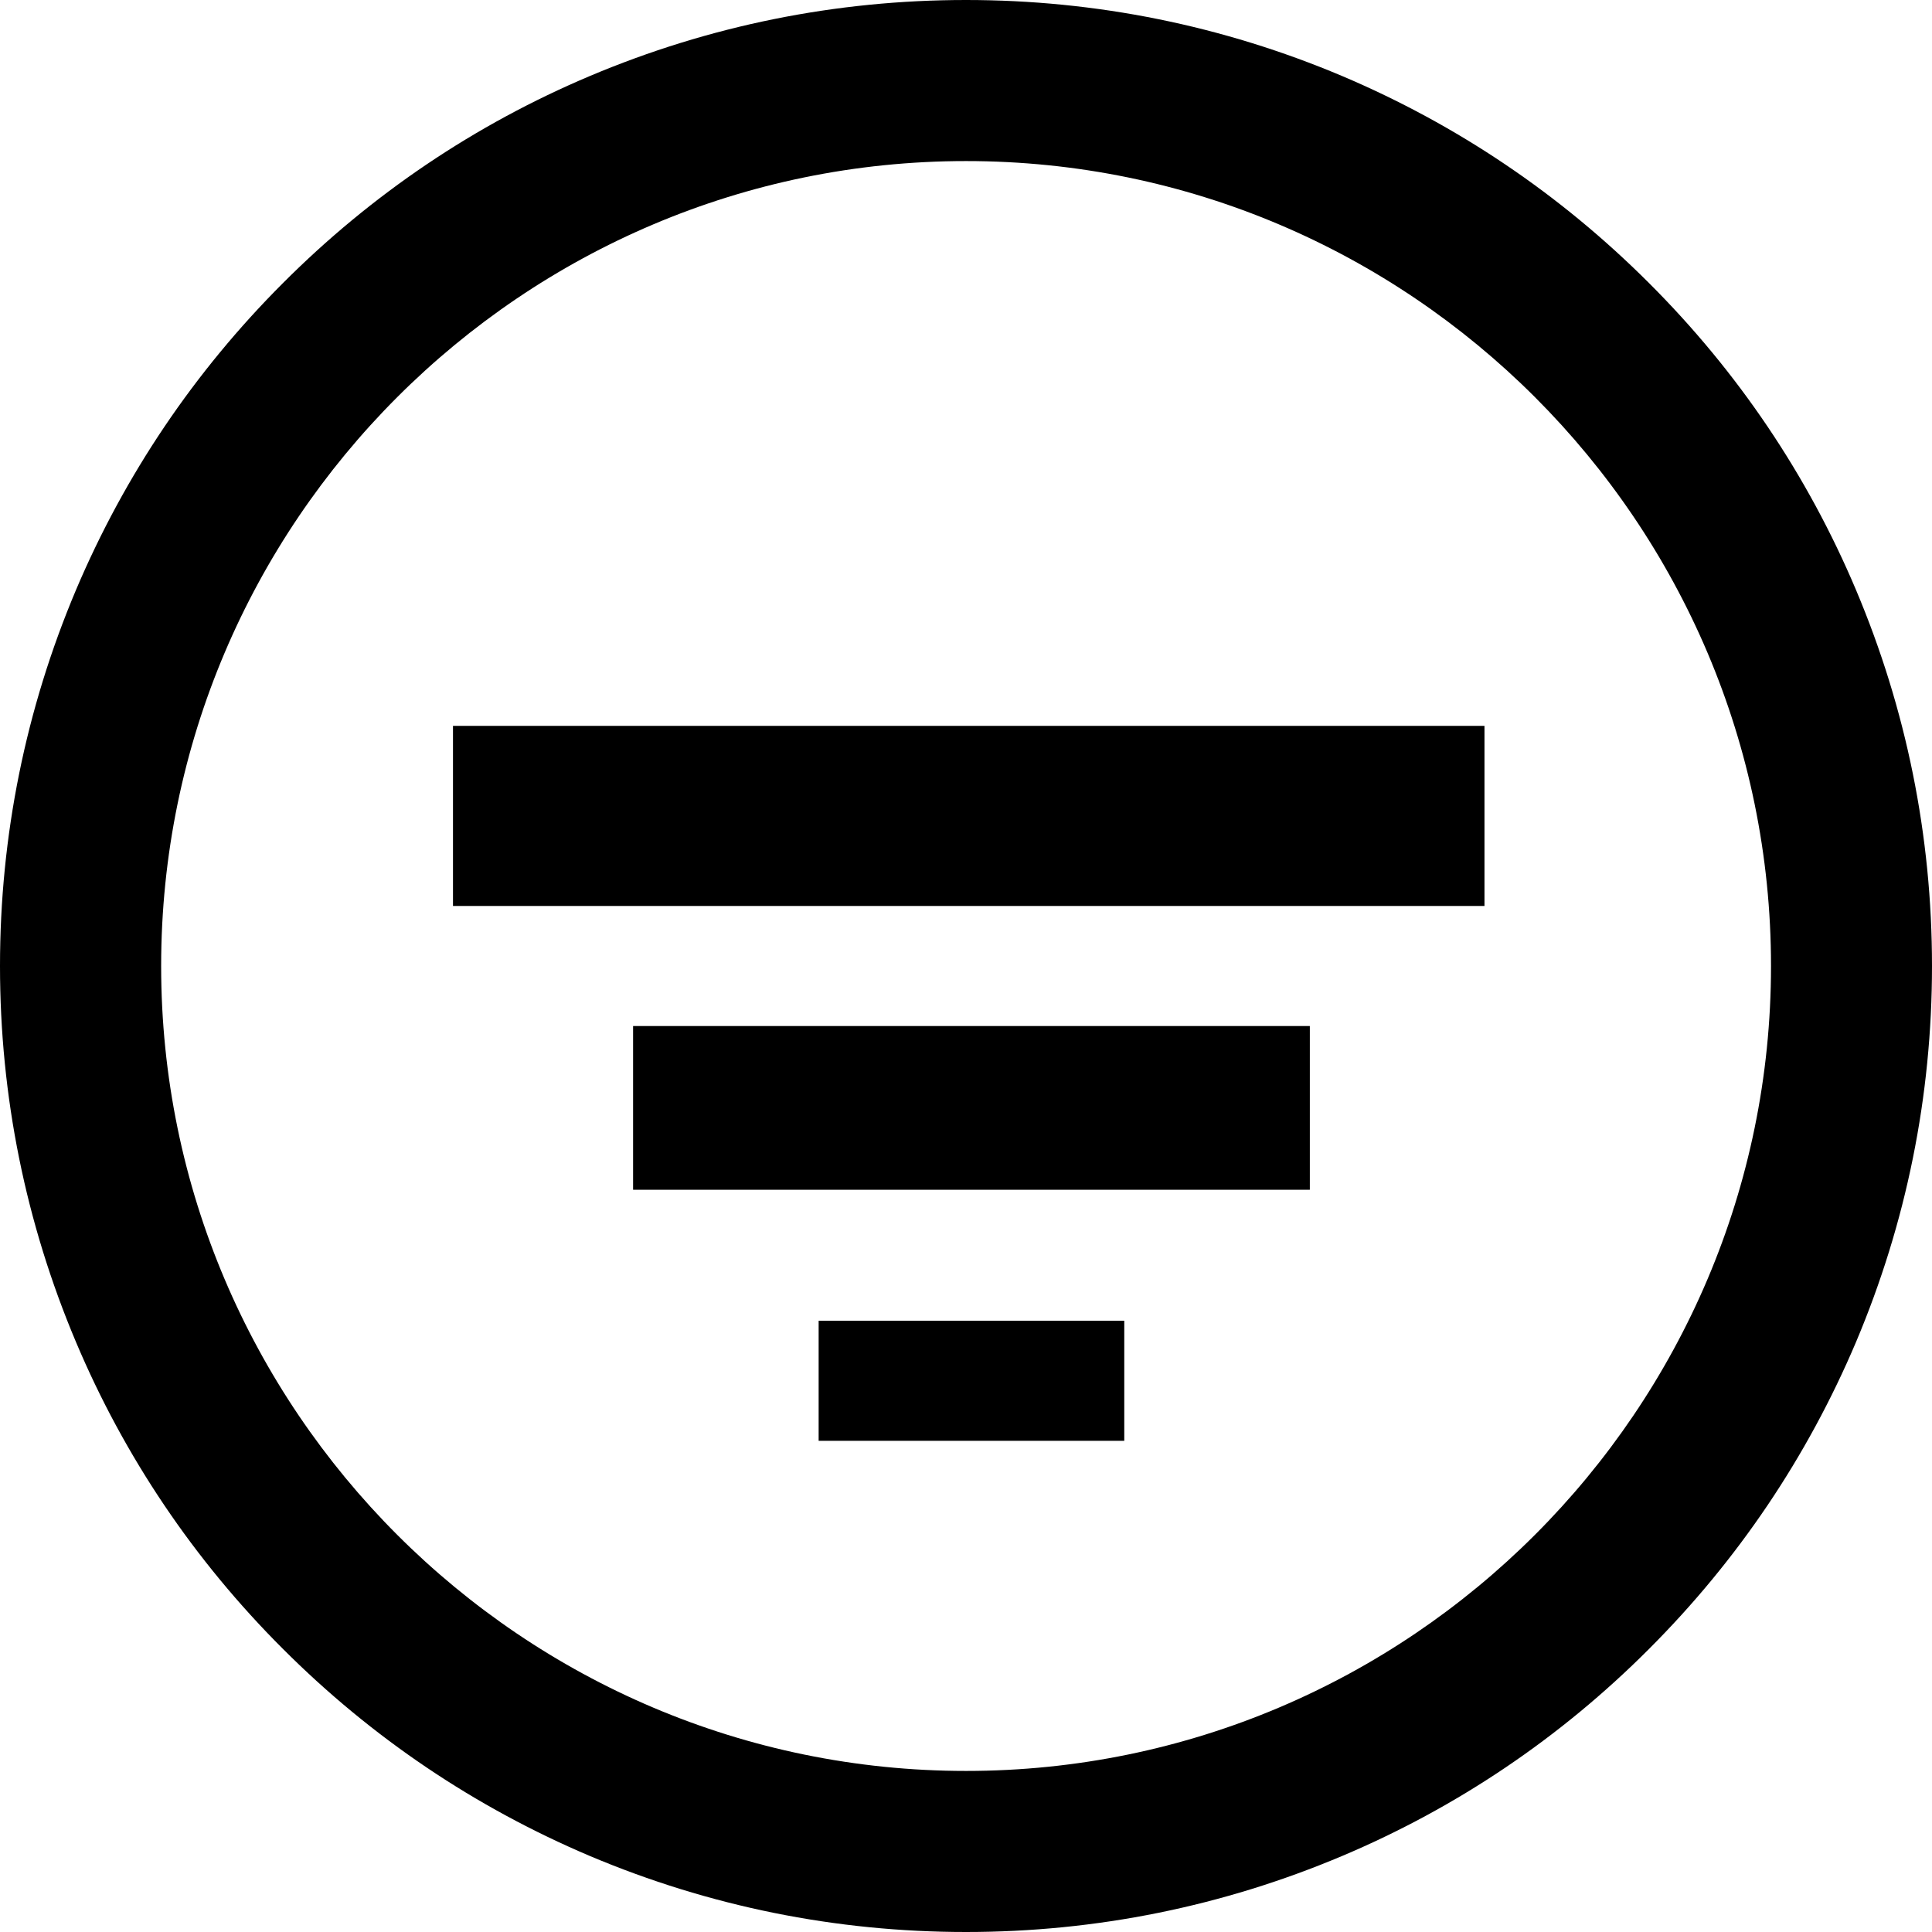
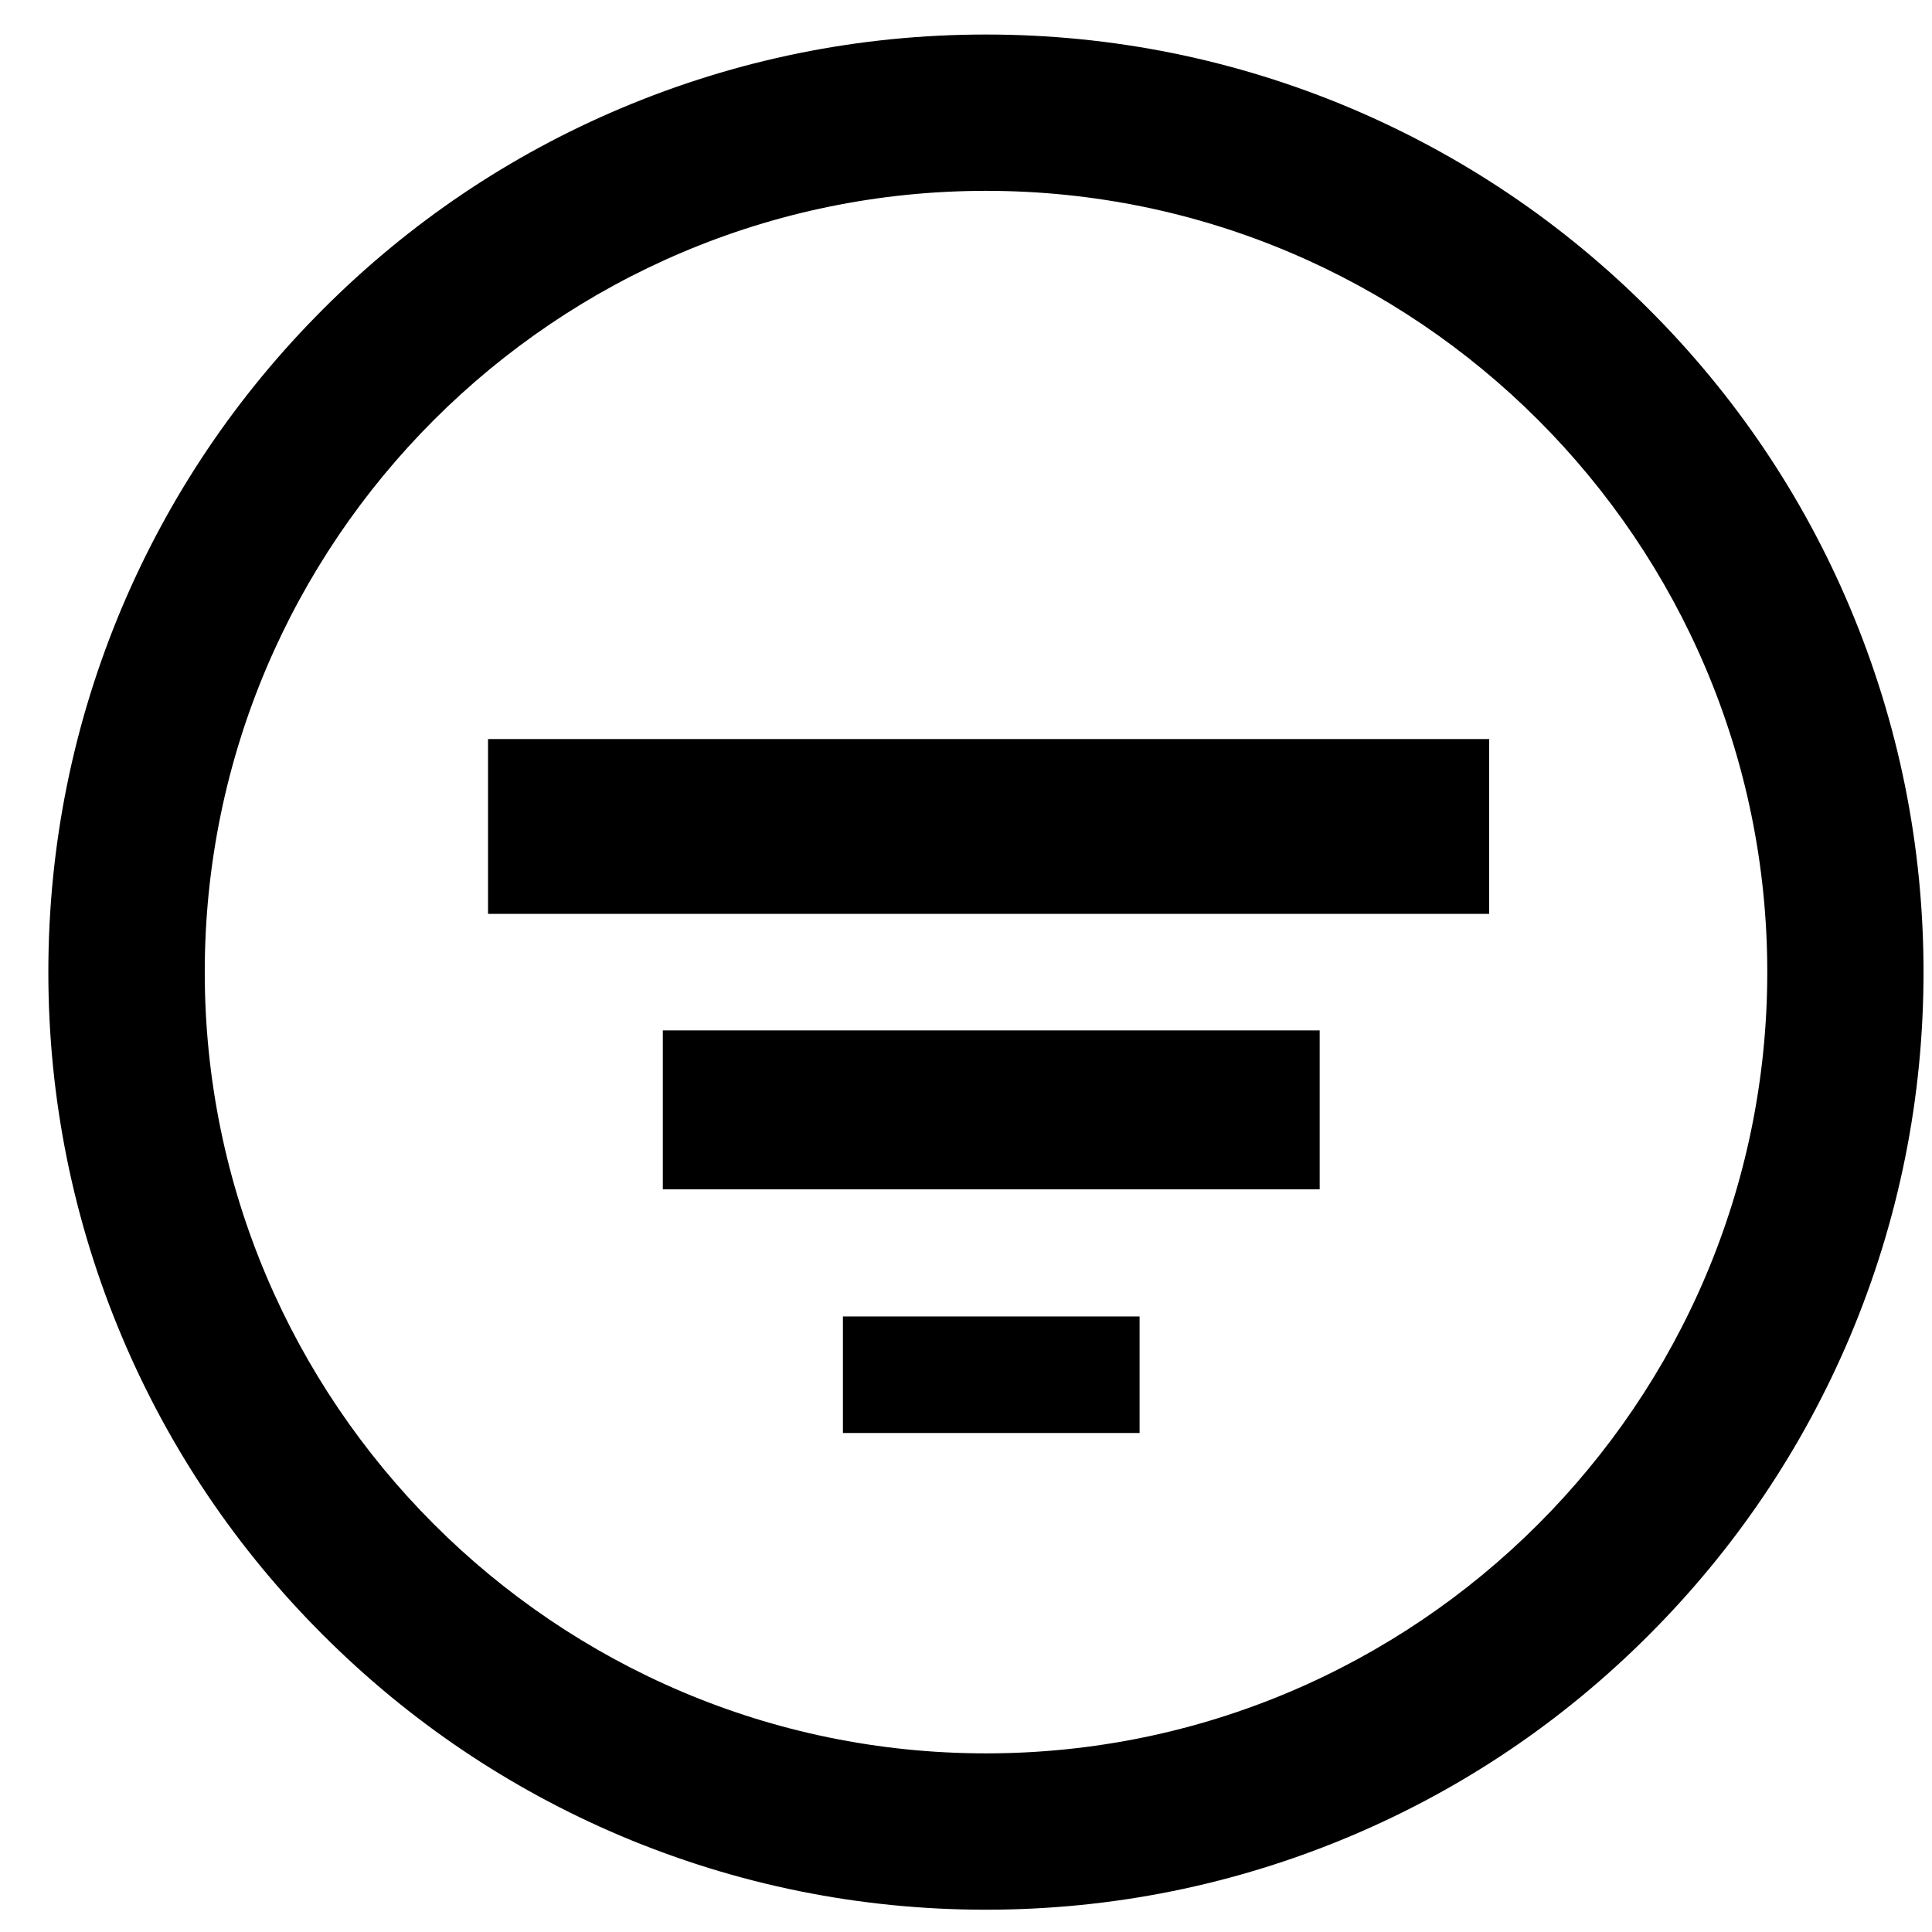
- <svg xmlns="http://www.w3.org/2000/svg" width="354px" height="354px" viewBox="0 0 354 354" version="1.1">
-   <polygon id="Path" fill="#000000" fill-rule="nonzero" points="83 133 272 133 272 166 83 166" />
-   <polygon id="Path" fill="#000000" fill-rule="nonzero" points="116 188 240 188 240 218 116 218" />
-   <polygon id="Path" fill="#000000" fill-rule="nonzero" points="150 242 206 242 206 264 150 264" />
-   <path d="M340.077,108.094 C331.184,87.032 318.411,68.095 302.143,51.857 C285.875,35.589 266.982,22.861 245.906,13.923 C224.063,4.705 200.878,0 177,0 C153.122,0 129.937,4.705 108.094,13.923 C87.032,22.816 68.095,35.589 51.857,51.857 C35.589,68.125 22.861,87.018 13.923,108.094 C4.705,129.937 0,153.122 0,177 C0,200.878 4.705,224.063 13.923,245.906 C22.816,266.968 35.589,285.905 51.857,302.143 C68.125,318.411 87.018,331.139 108.094,340.077 C129.937,349.295 153.122,354 177,354 C200.878,354 224.063,349.295 245.906,340.077 C266.968,331.184 285.905,318.411 302.143,302.143 C318.411,285.875 331.139,266.982 340.077,245.906 C349.295,224.063 354,200.878 354,177 C354,153.122 349.295,129.937 340.077,108.094 Z M177.015,324.488 C95.72,324.488 29.527,258.295 29.527,177 C29.527,95.705 95.72,29.512 177.015,29.512 C258.325,29.512 324.502,95.705 324.502,177 C324.502,258.295 258.31,324.488 177.015,324.488 Z" id="Shape" fill="#000000" fill-rule="nonzero" />
+ <svg xmlns="http://www.w3.org/2000/svg" width="500" height="500" version="1.1" viewBox="0 0 500 500">
+   <g>
+     <polygon id="Path" transform="matrix(1.3709 0 0 1.3709 12.515 8.9394)" points="272 133 272 166 83 166 83 133" />
+     <polygon transform="matrix(1.3709 0 0 1.3709 12.515 8.9394)" points="240 188 240 218 116 218 116 188" />
+     <polygon transform="matrix(1.3709 0 0 1.3709 12.515 8.9394)" points="206 242 206 264 150 264 150 242" />
+     <path id="Shape" d="m478.72 157.12c-12.192-28.873-29.702-54.834-52.003-77.095-22.302-22.302-48.202-39.751-77.095-52.003-29.944-12.637-61.729-19.087-94.463-19.087-32.735 0-64.519 6.45-94.463 19.087-28.873 12.192-54.834 29.702-77.095 52.003-22.302 22.302-39.751 48.202-52.003 77.095-12.637 29.944-19.087 61.729-19.087 94.463 0 32.735 6.45 64.519 19.087 94.463 12.192 28.873 29.702 54.834 52.003 77.095 22.302 22.302 48.202 39.751 77.095 52.003 29.944 12.637 61.729 19.087 94.463 19.087 32.735 0 64.519-6.45 94.463-19.087 28.873-12.192 54.834-29.702 77.095-52.003 22.302-22.302 39.751-48.202 52.003-77.095 12.637-29.944 19.087-61.729 19.087-94.463 0-32.735-6.45-64.519-19.087-94.463zm-223.54 296.65c-111.45 0-202.19-90.743-202.19-202.19 0-111.45 90.743-202.19 202.19-202.19 111.47 0 202.19 90.743 202.19 202.19 0 111.45-90.743 202.19-202.19 202.19z" stroke-width="1.371" />
+   </g>
</svg>
